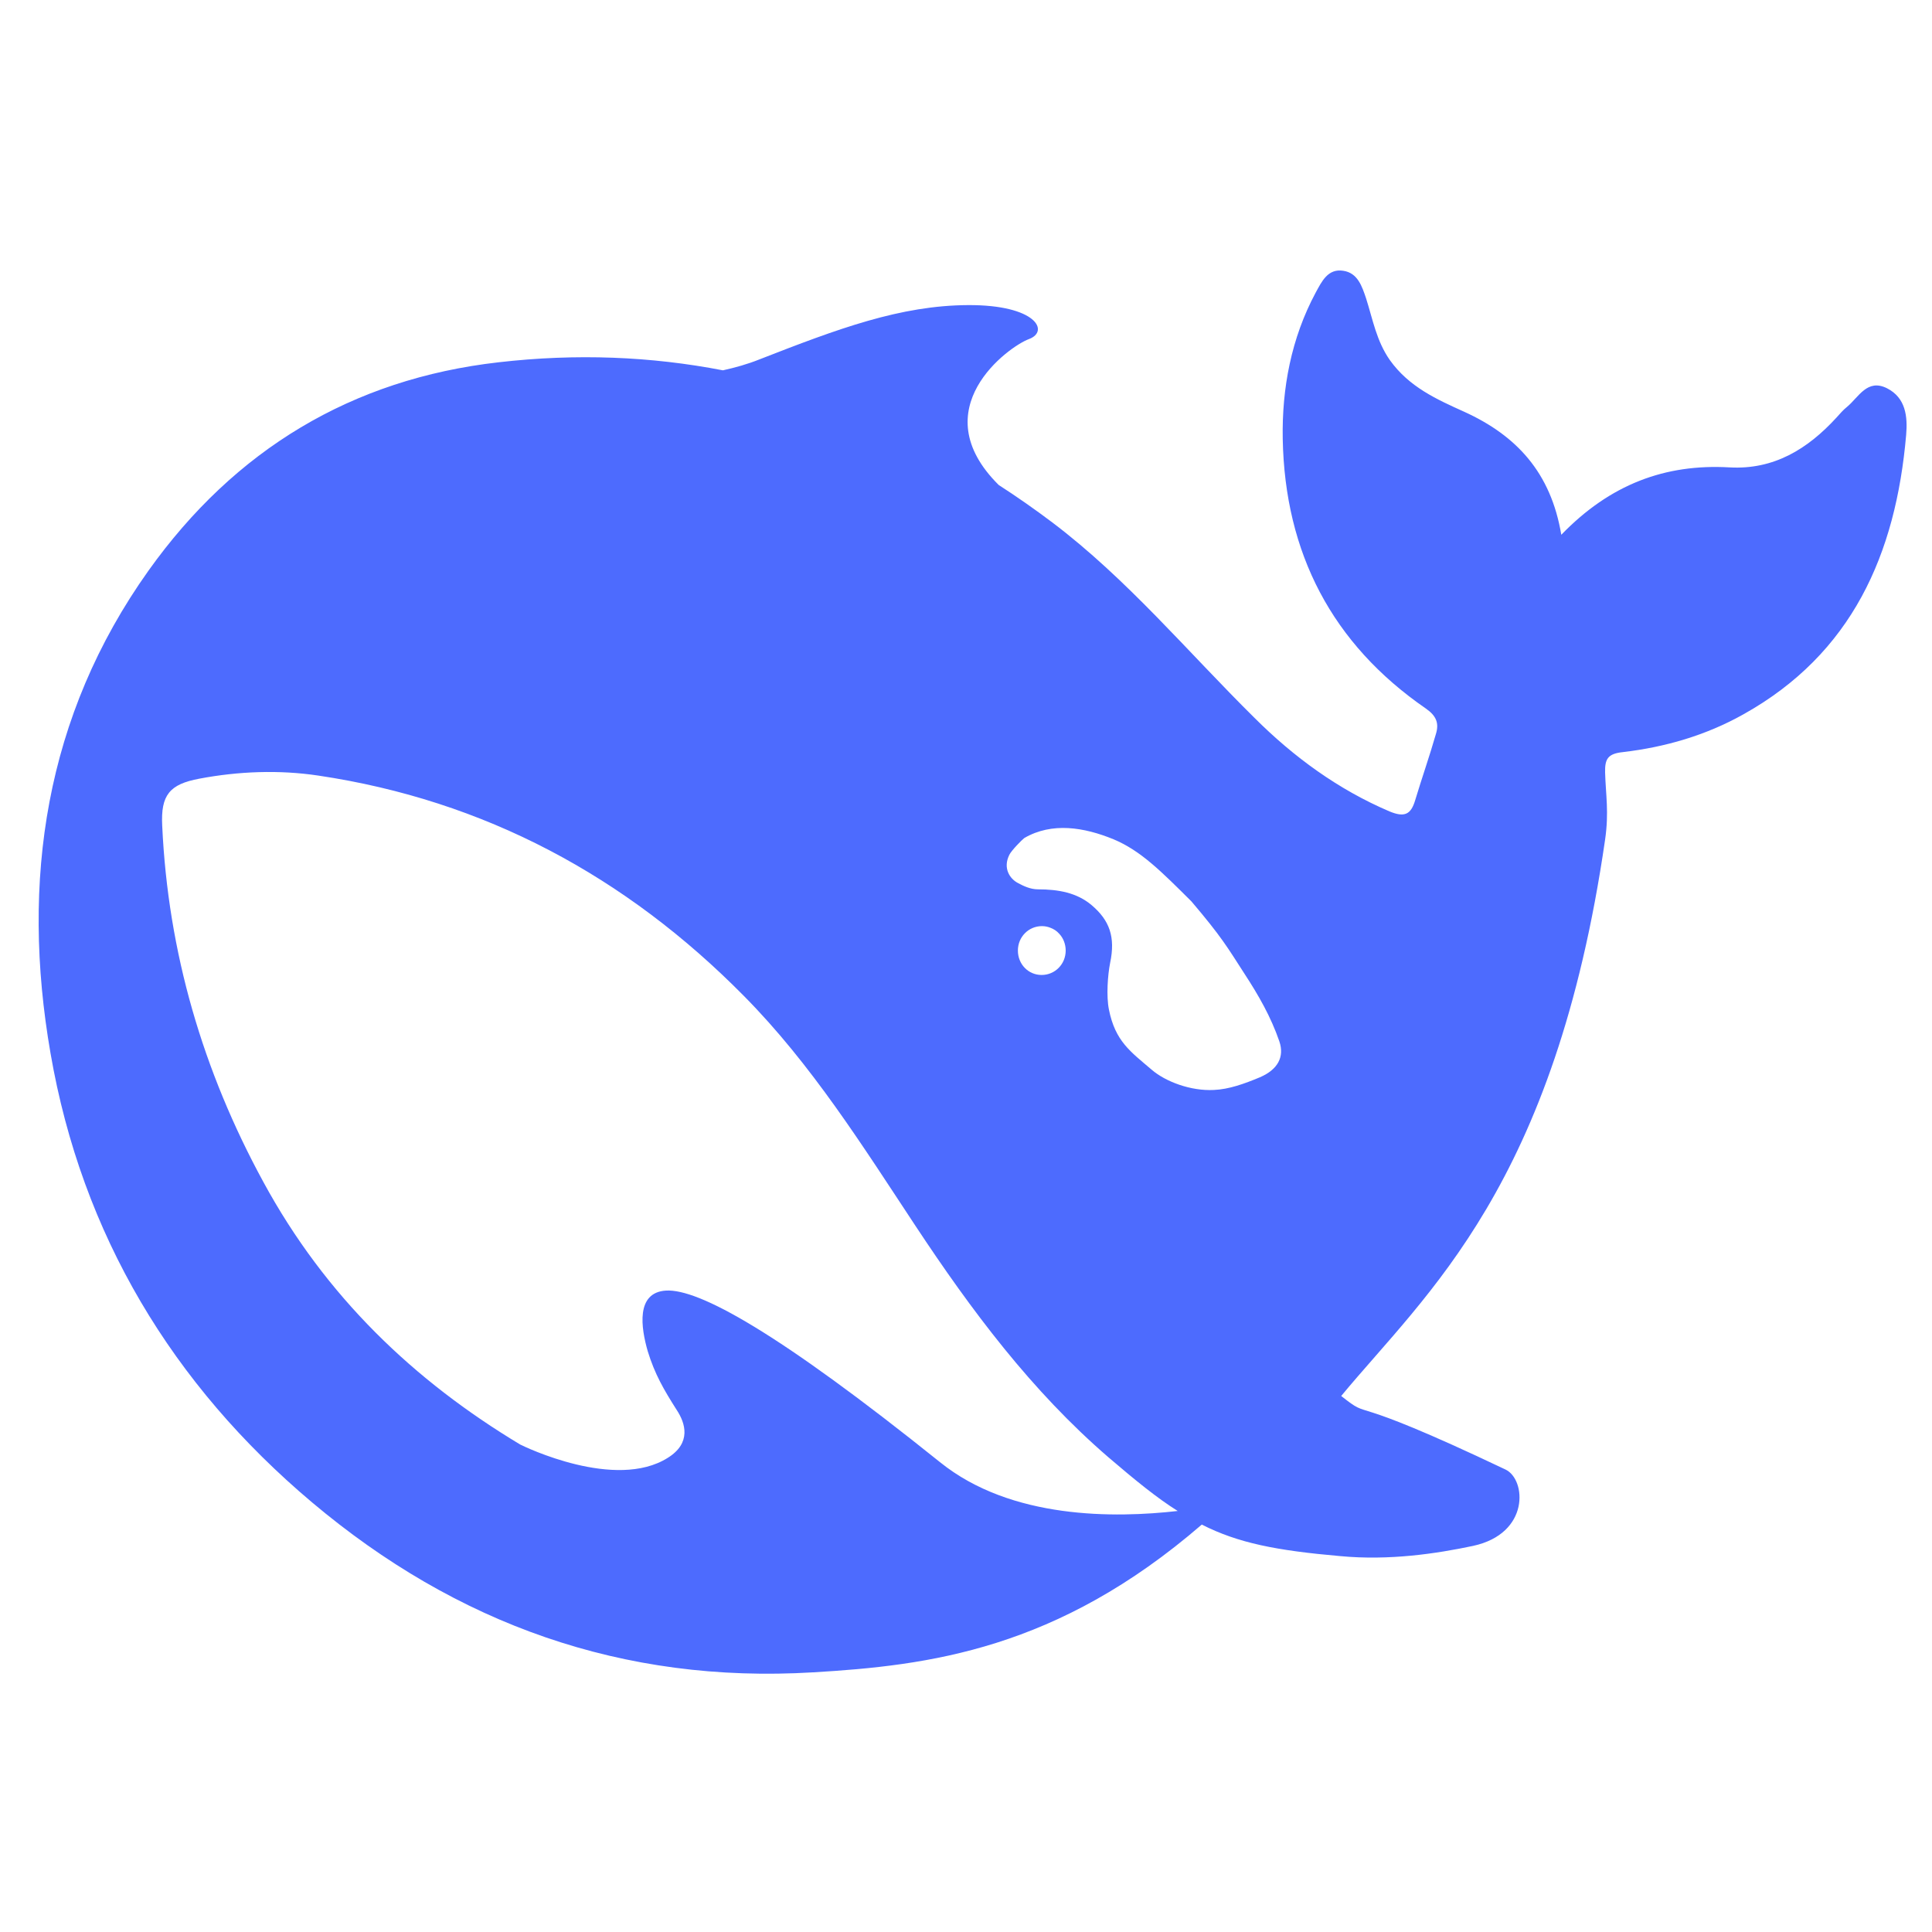
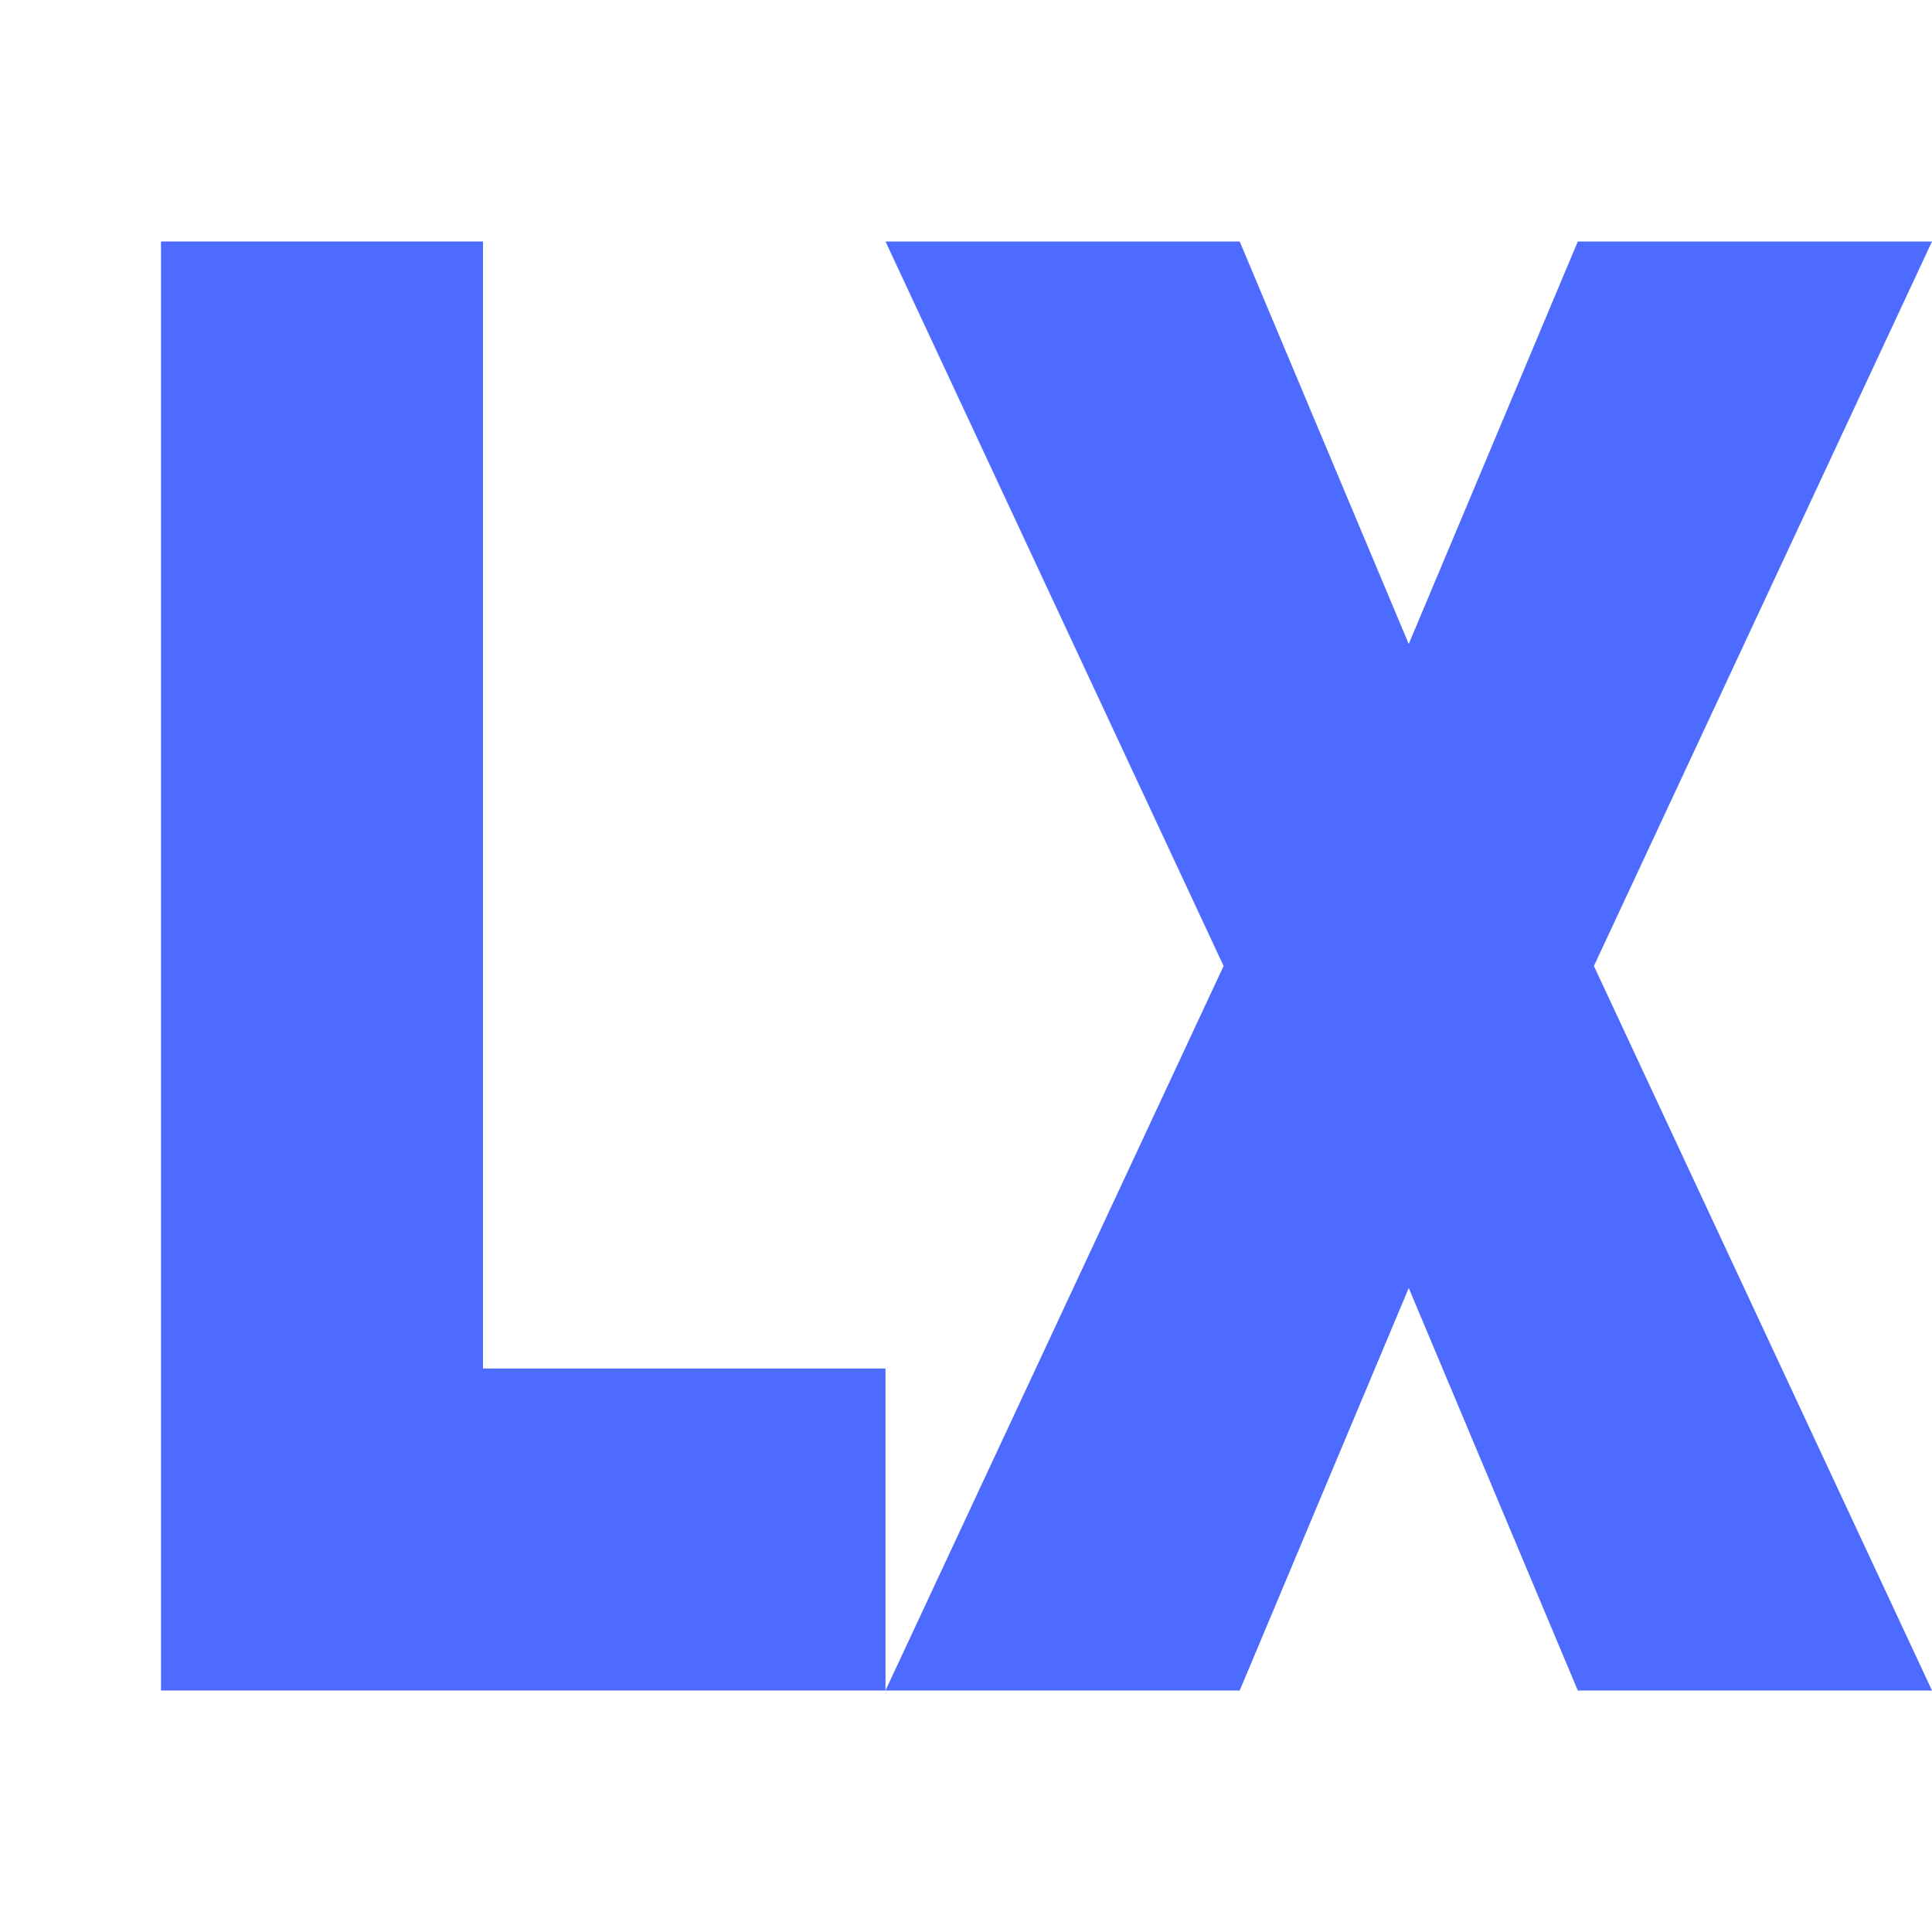
- <svg xmlns="http://www.w3.org/2000/svg" width="50" height="50" viewBox="0 0 50 50" fill="none">
-   <path d="M48.835 10.048C48.323 9.792 48.102 10.28 47.803 10.528C47.701 10.608 47.614 10.712 47.527 10.808C46.779 11.624 45.905 12.16 44.762 12.096C43.092 12 41.666 12.536 40.406 13.84C40.138 12.232 39.248 11.272 37.893 10.656C37.184 10.336 36.467 10.016 35.97 9.32C35.623 8.824 35.529 8.272 35.356 7.728C35.246 7.4 35.135 7.064 34.765 7.008C34.363 6.944 34.206 7.288 34.048 7.576C33.418 8.752 33.173 10.048 33.197 11.36C33.252 14.312 34.474 16.664 36.9 18.336C37.176 18.528 37.247 18.72 37.16 19C36.995 19.576 36.797 20.136 36.624 20.712C36.514 21.08 36.349 21.16 35.962 21C34.631 20.432 33.481 19.592 32.464 18.576C30.739 16.872 29.179 14.992 27.233 13.52C26.776 13.176 26.319 12.856 25.847 12.552C23.862 10.584 26.107 8.968 26.627 8.776C27.17 8.576 26.816 7.888 25.059 7.896C23.302 7.904 21.695 8.504 19.647 9.304C19.348 9.424 19.032 9.512 18.709 9.584C16.85 9.224 14.92 9.144 12.903 9.376C9.106 9.808 6.073 11.64 3.843 14.768C1.165 18.528 0.534 22.8 1.307 27.256C2.118 31.952 4.466 35.84 8.074 38.88C11.816 42.032 16.125 43.576 21.041 43.28C24.027 43.104 27.352 42.696 31.102 39.456C32.047 39.936 33.04 40.128 34.686 40.272C35.955 40.392 37.176 40.208 38.121 40.008C39.602 39.688 39.499 38.288 38.964 38.032C34.623 35.968 35.576 36.808 34.71 36.128C36.916 33.464 40.24 30.696 41.54 21.728C41.643 21.016 41.556 20.568 41.54 19.992C41.532 19.64 41.611 19.504 42.005 19.464C43.092 19.336 44.148 19.032 45.117 18.488C47.929 16.92 49.064 14.344 49.331 11.256C49.371 10.784 49.324 10.296 48.835 10.048ZM24.326 37.84C20.12 34.464 18.079 33.352 17.236 33.4C16.448 33.448 16.59 34.368 16.763 34.968C16.944 35.56 17.181 35.968 17.512 36.488C17.74 36.832 17.898 37.344 17.283 37.728C15.928 38.584 13.573 37.44 13.462 37.384C10.721 35.736 8.428 33.56 6.813 30.584C5.253 27.72 4.348 24.648 4.198 21.368C4.158 20.576 4.387 20.296 5.159 20.152C6.175 19.96 7.223 19.92 8.239 20.072C12.533 20.712 16.189 22.672 19.253 25.776C21.002 27.544 22.325 29.656 23.689 31.72C25.138 33.912 26.698 36 28.683 37.712C29.384 38.312 29.943 38.768 30.479 39.104C28.864 39.288 26.17 39.328 24.326 37.84ZM26.343 24.6C26.343 24.248 26.619 23.968 26.966 23.968C27.044 23.968 27.115 23.984 27.178 24.008C27.265 24.04 27.344 24.088 27.407 24.16C27.517 24.272 27.58 24.432 27.58 24.6C27.58 24.952 27.304 25.232 26.957 25.232C26.611 25.232 26.343 24.952 26.343 24.6ZM32.606 27.88C32.205 28.048 31.803 28.192 31.416 28.208C30.818 28.24 30.164 27.992 29.81 27.688C29.258 27.216 28.864 26.952 28.699 26.128C28.628 25.776 28.668 25.232 28.73 24.92C28.872 24.248 28.714 23.816 28.25 23.424C27.872 23.104 27.391 23.016 26.863 23.016C26.666 23.016 26.485 22.928 26.351 22.856C26.13 22.744 25.949 22.464 26.123 22.12C26.178 22.008 26.446 21.736 26.509 21.688C27.226 21.272 28.053 21.408 28.817 21.72C29.526 22.016 30.061 22.56 30.834 23.328C31.622 24.256 31.763 24.512 32.212 25.208C32.567 25.752 32.89 26.312 33.11 26.952C33.245 27.352 33.071 27.68 32.606 27.88Z" fill="#4D6BFE" fill-rule="nonzero" />
+ <svg xmlns="http://www.w3.org/2000/svg" width="50" height="50" viewBox="0 0 24 24" fill="none" role="img" aria-label="LasmeX">
+   <path d="M2 3H6V17H11V21H2V3Z" fill="#4D6BFE" />
+   <path d="M11 3H15.4L17.5 8L19.6 3H24L19.8 12L24 21H19.6L17.5 16L15.4 21H11L15.2 12L11 3Z" fill="#4D6BFE" />
</svg>
